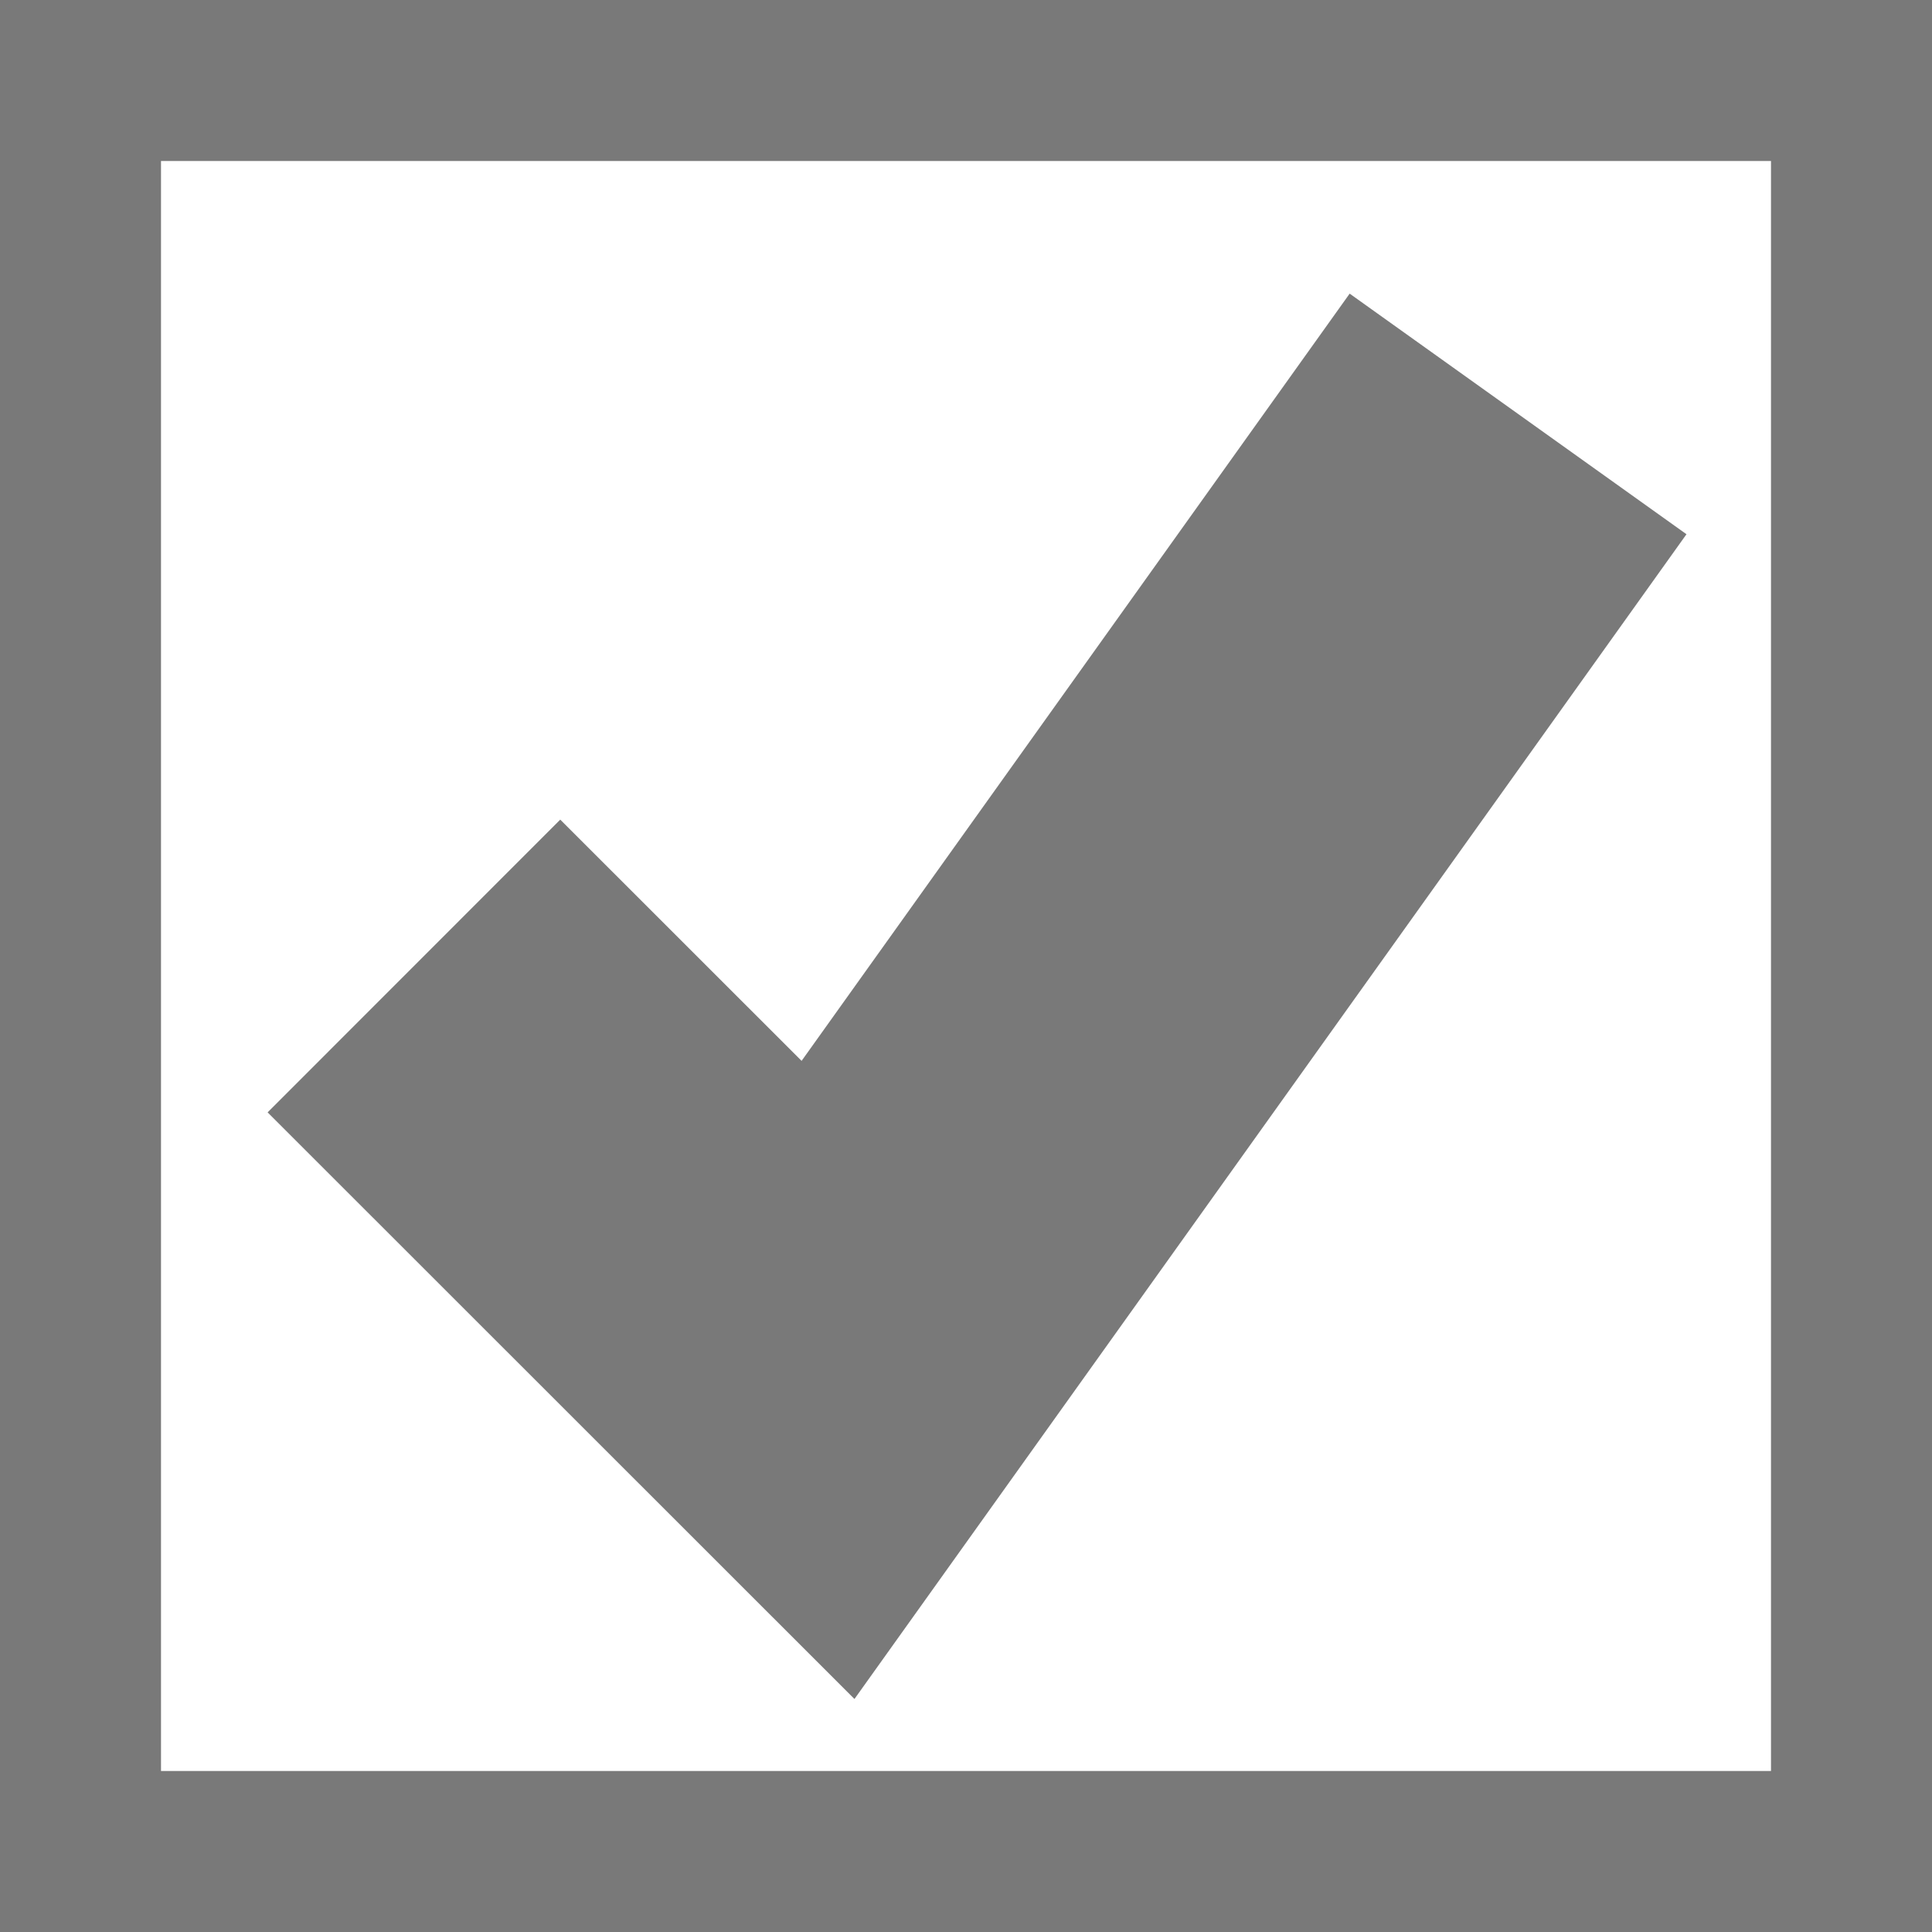
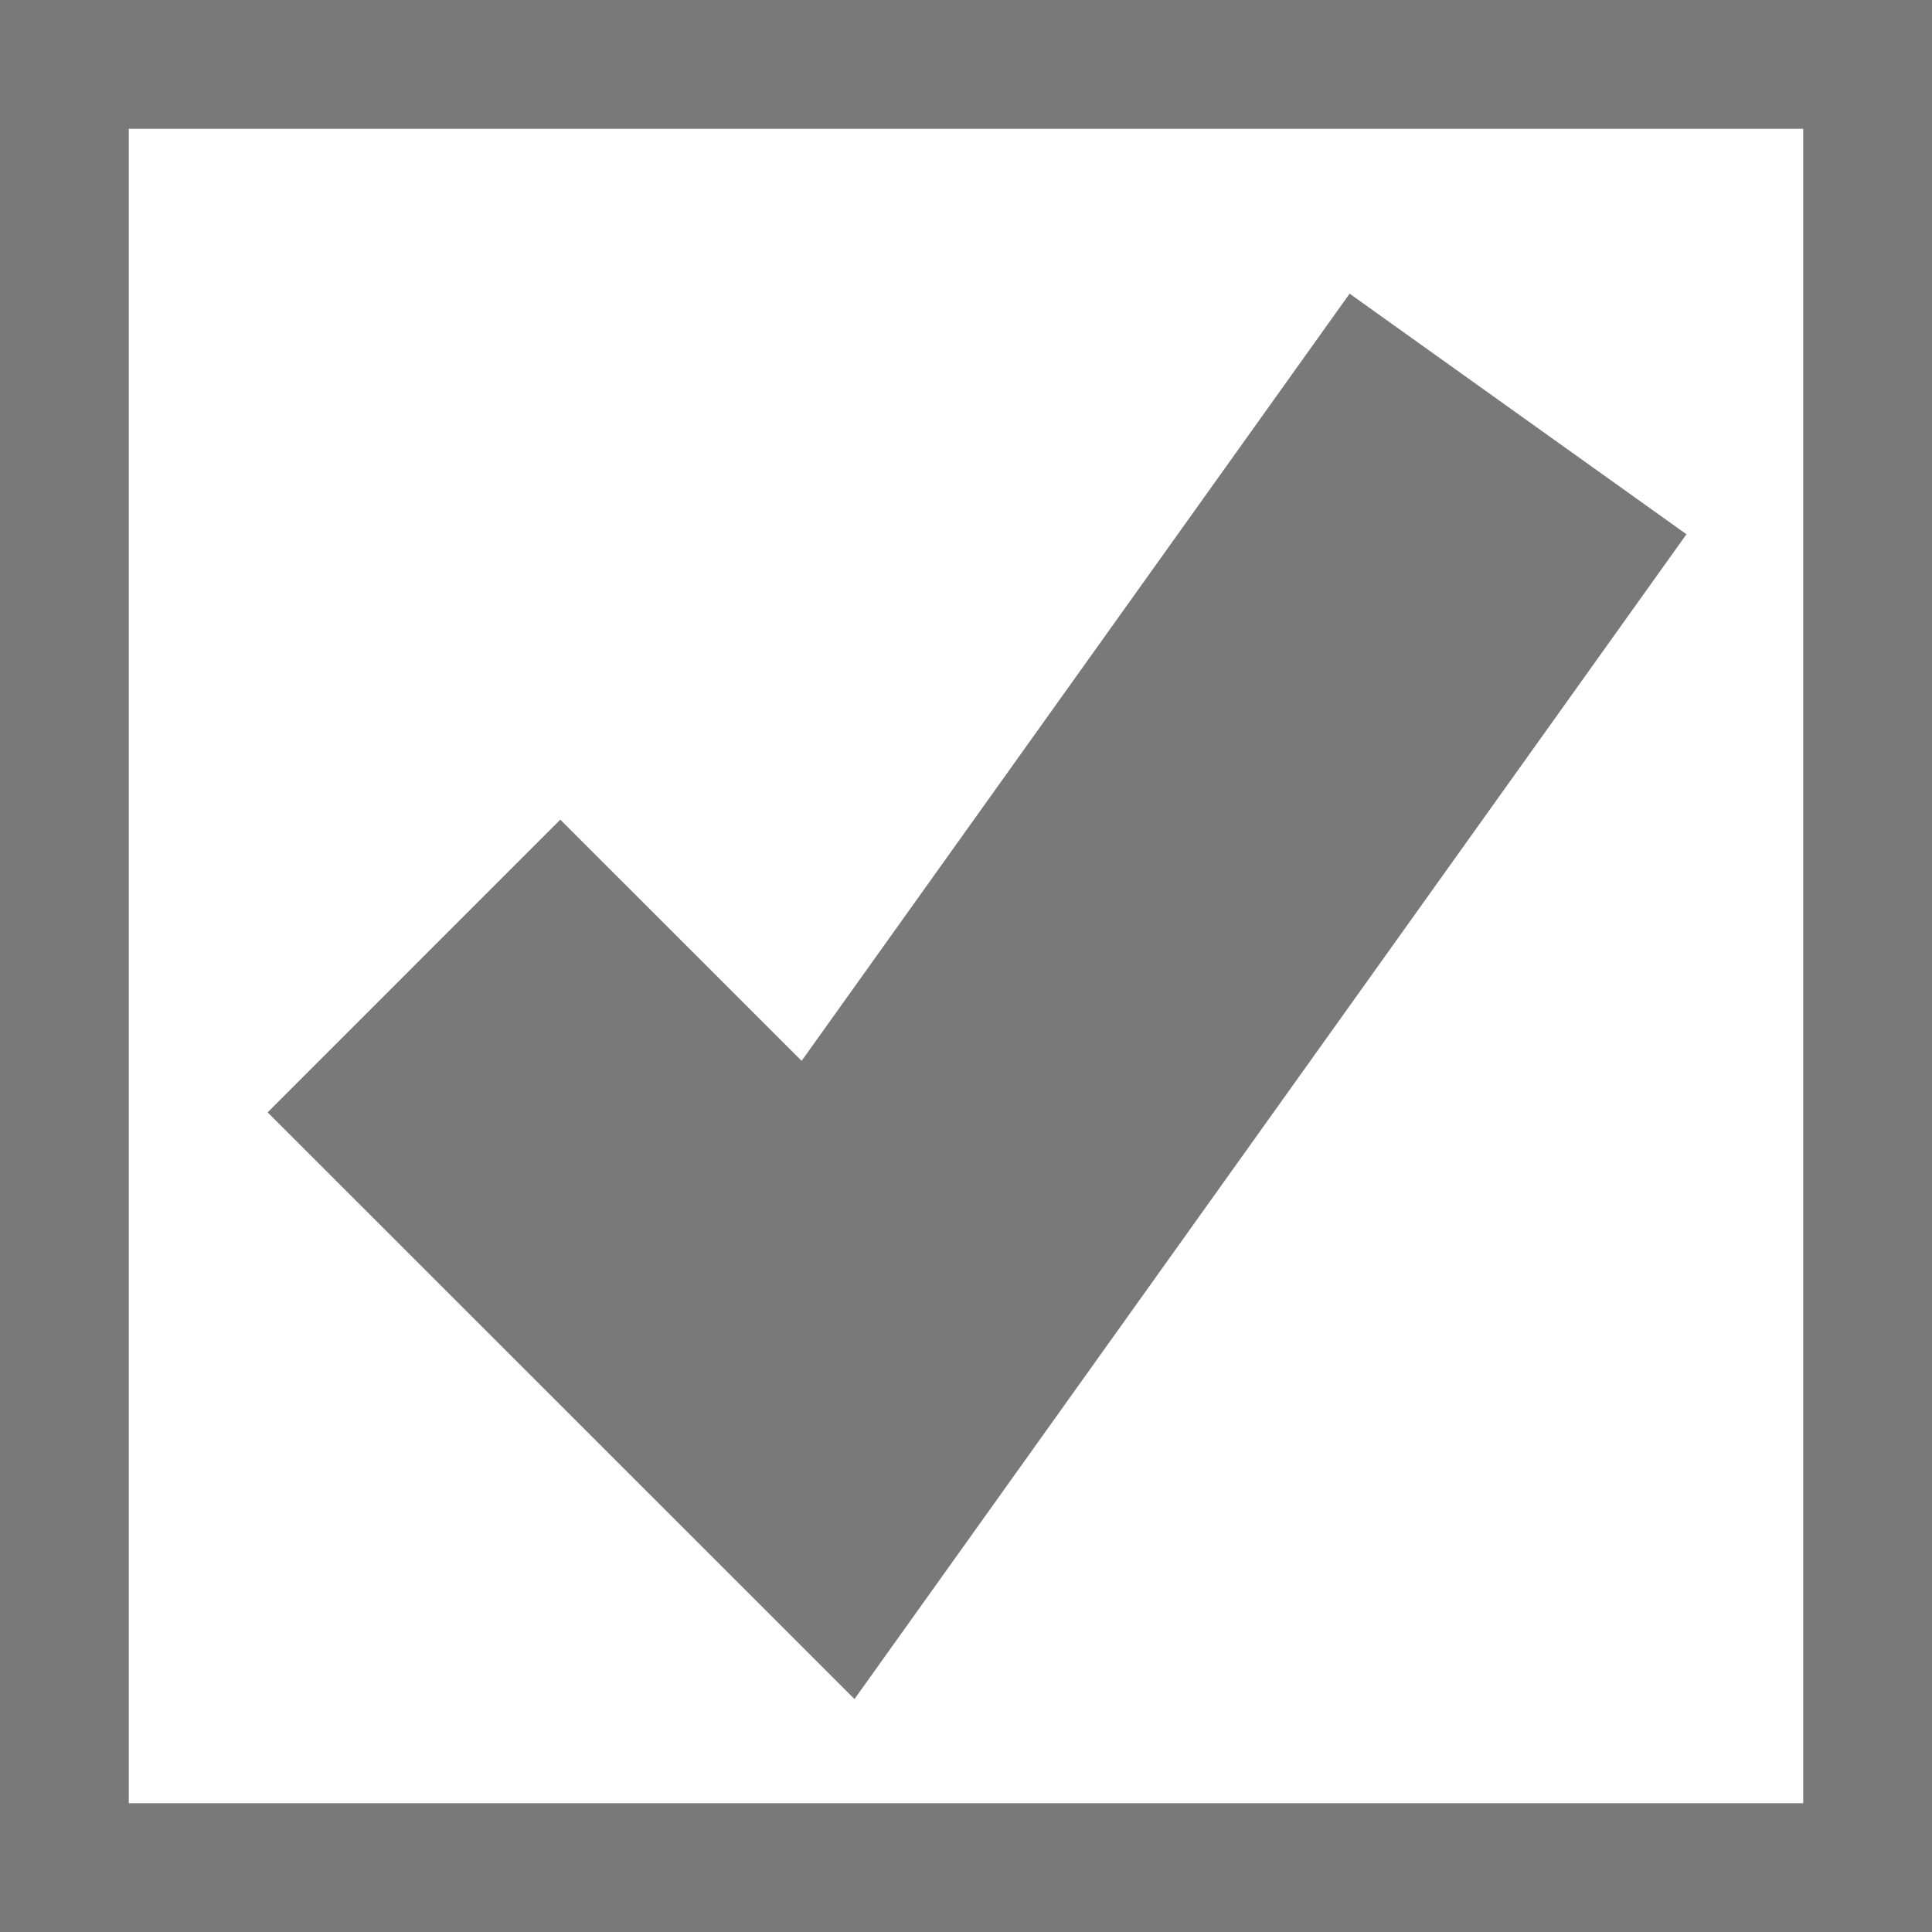
- <svg xmlns="http://www.w3.org/2000/svg" version="1.1" width="12px" height="12px" viewBox="958 386  12 12">
-   <path d="M 958.5 386.5  L 969.5 386.5  L 969.5 397.5  L 958.5 397.5  L 958.5 386.5  Z " fill-rule="nonzero" fill="#ffffff" stroke="none" />
-   <path d="M 958.5 386.5  L 969.5 386.5  L 969.5 397.5  L 958.5 397.5  L 958.5 386.5  Z " stroke-width="1" stroke="#797979" fill="none" />
-   <path d="M 960.571 392  L 963.143 394.571  L 967.429 388.571  " stroke-width="2.571" stroke="#797979" fill="none" />
+ <svg xmlns="http://www.w3.org/2000/svg" version="1.1" width="15px" height="15px" viewBox="2154 498  15 15">
+   <path d="M 2154.5 498.5  L 2168.5 498.5  L 2168.5 512.5  L 2154.5 512.5  L 2154.5 498.5  Z " fill-rule="nonzero" fill="#ffffff" stroke="none" />
+   <path d="M 2154.5 498.5  L 2168.5 498.5  L 2168.5 512.5  L 2154.5 512.5  L 2154.5 498.5  Z " stroke-width="1" stroke="#797979" fill="none" />
+   <path d="M 2157.214 505.5  L 2160.429 508.714  L 2165.786 501.214  " stroke-width="3.214" stroke="#797979" fill="none" />
</svg>
